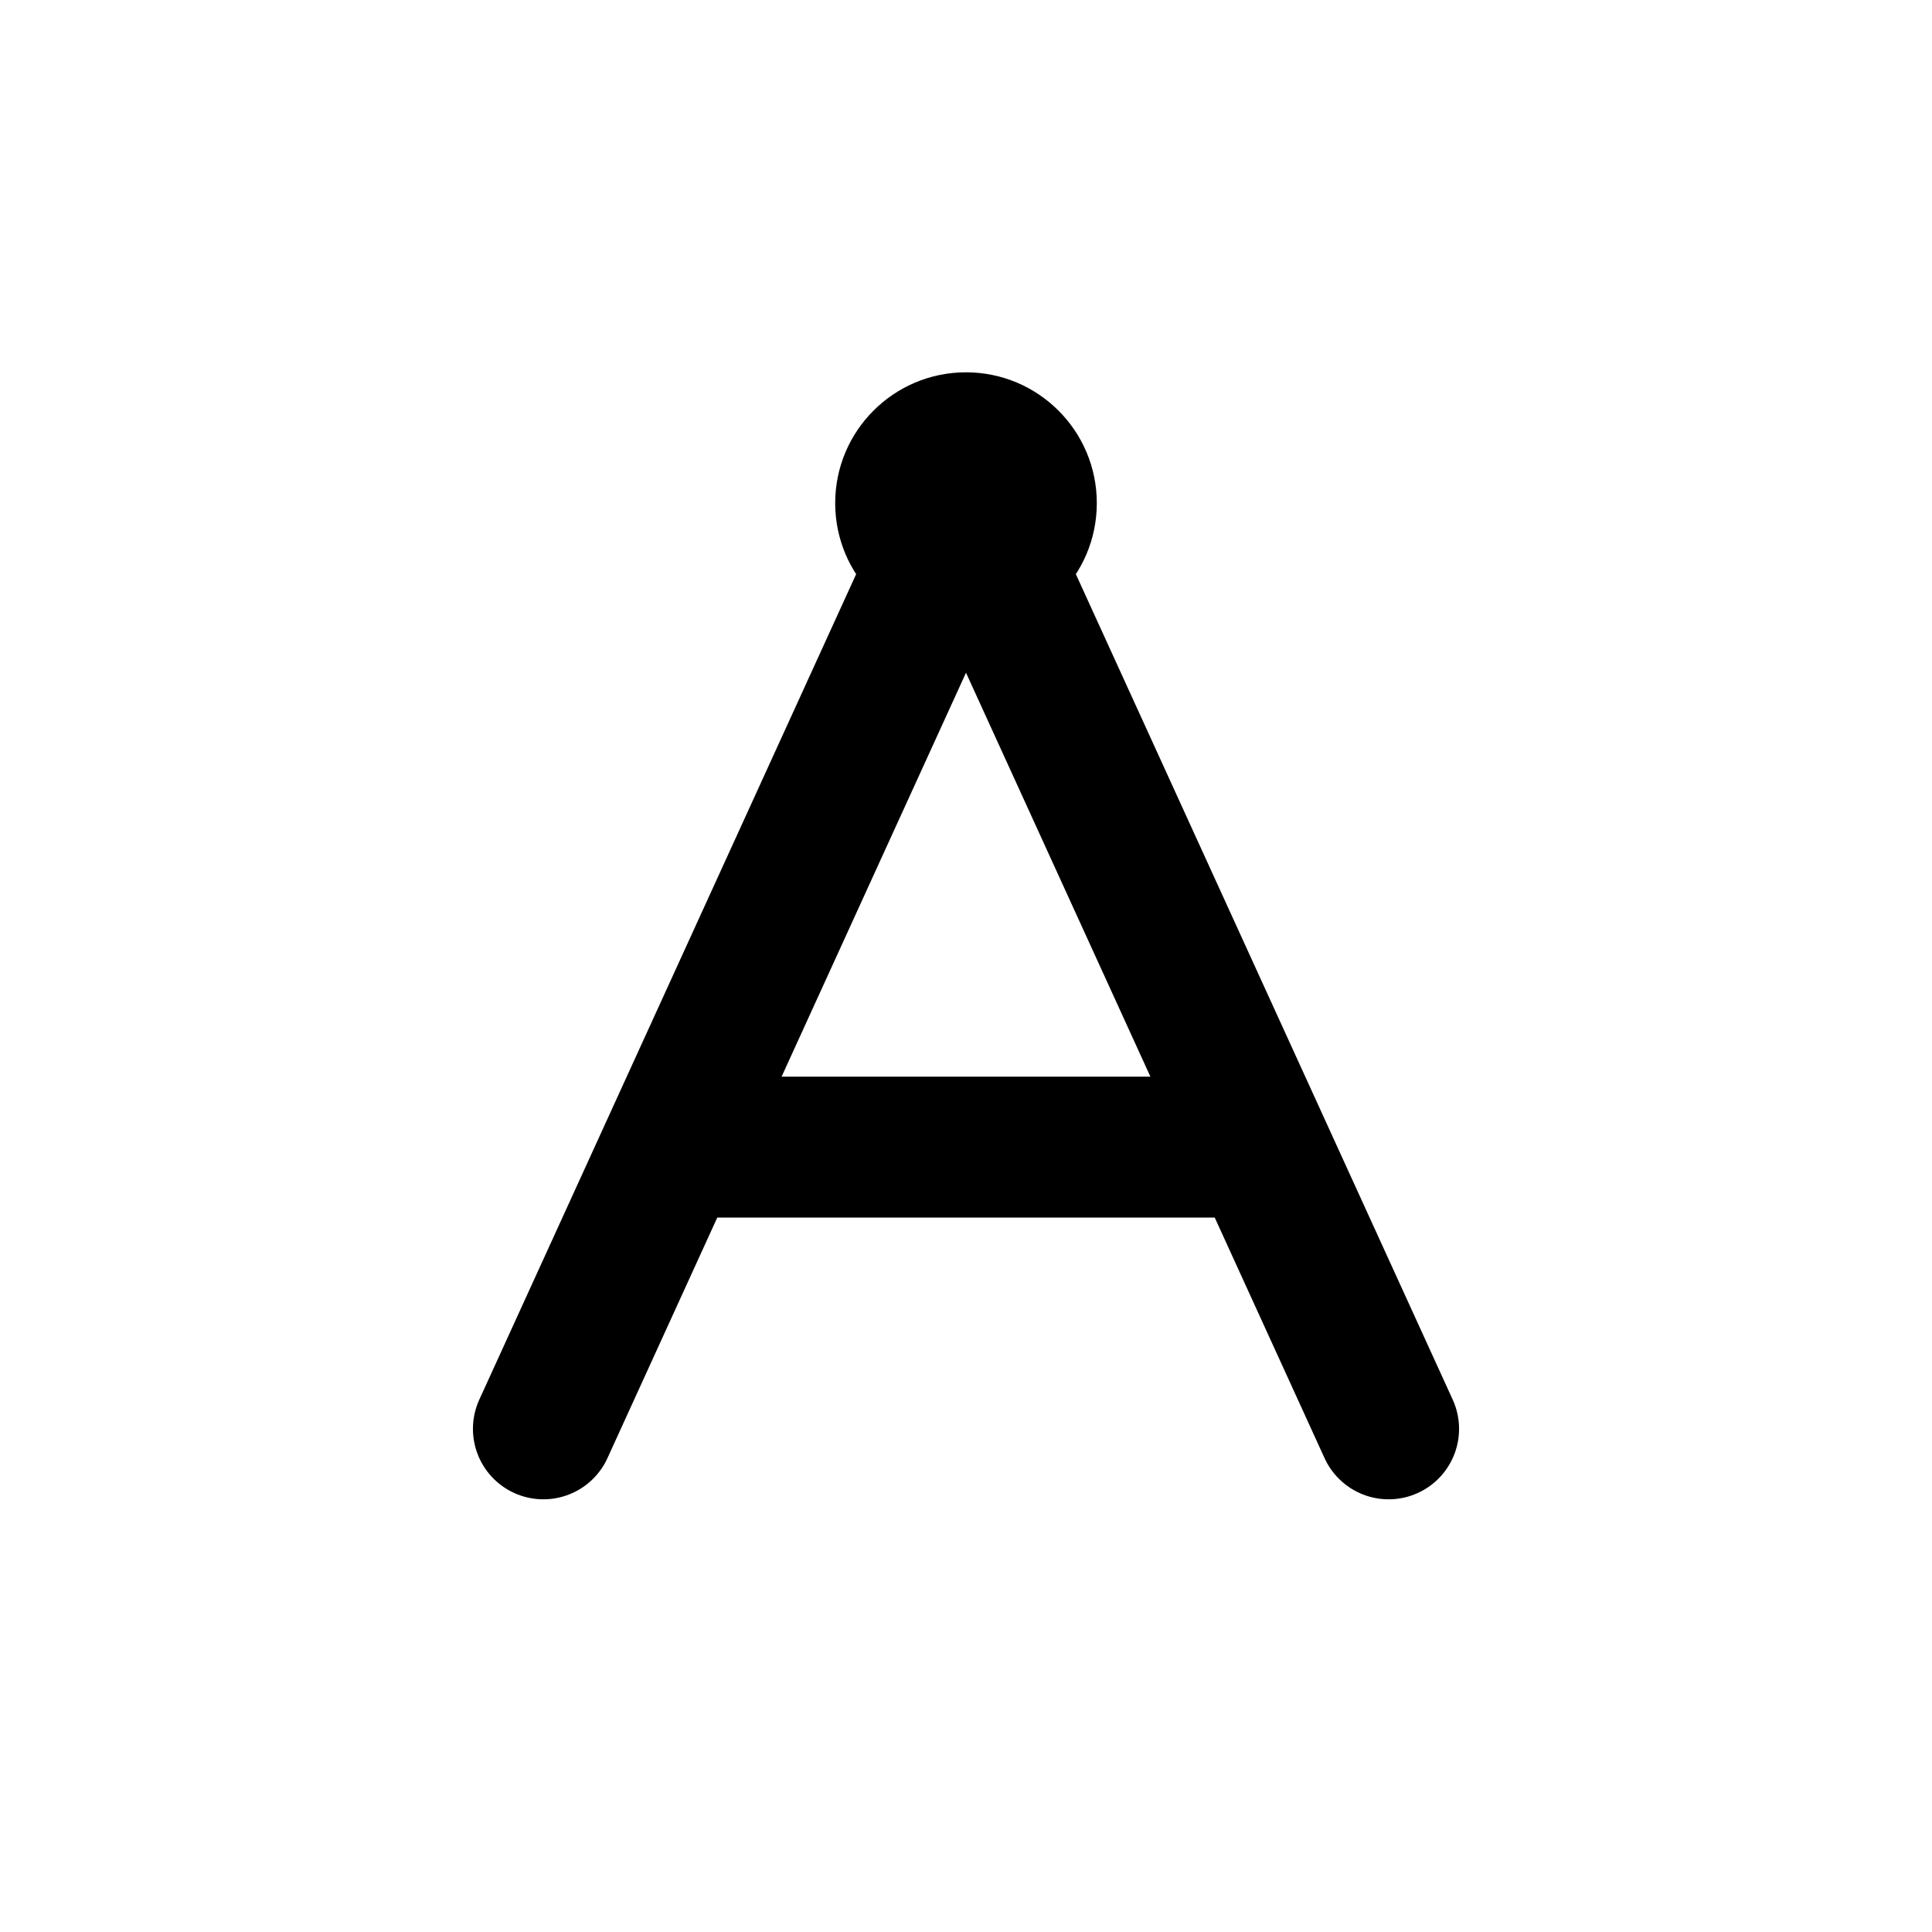
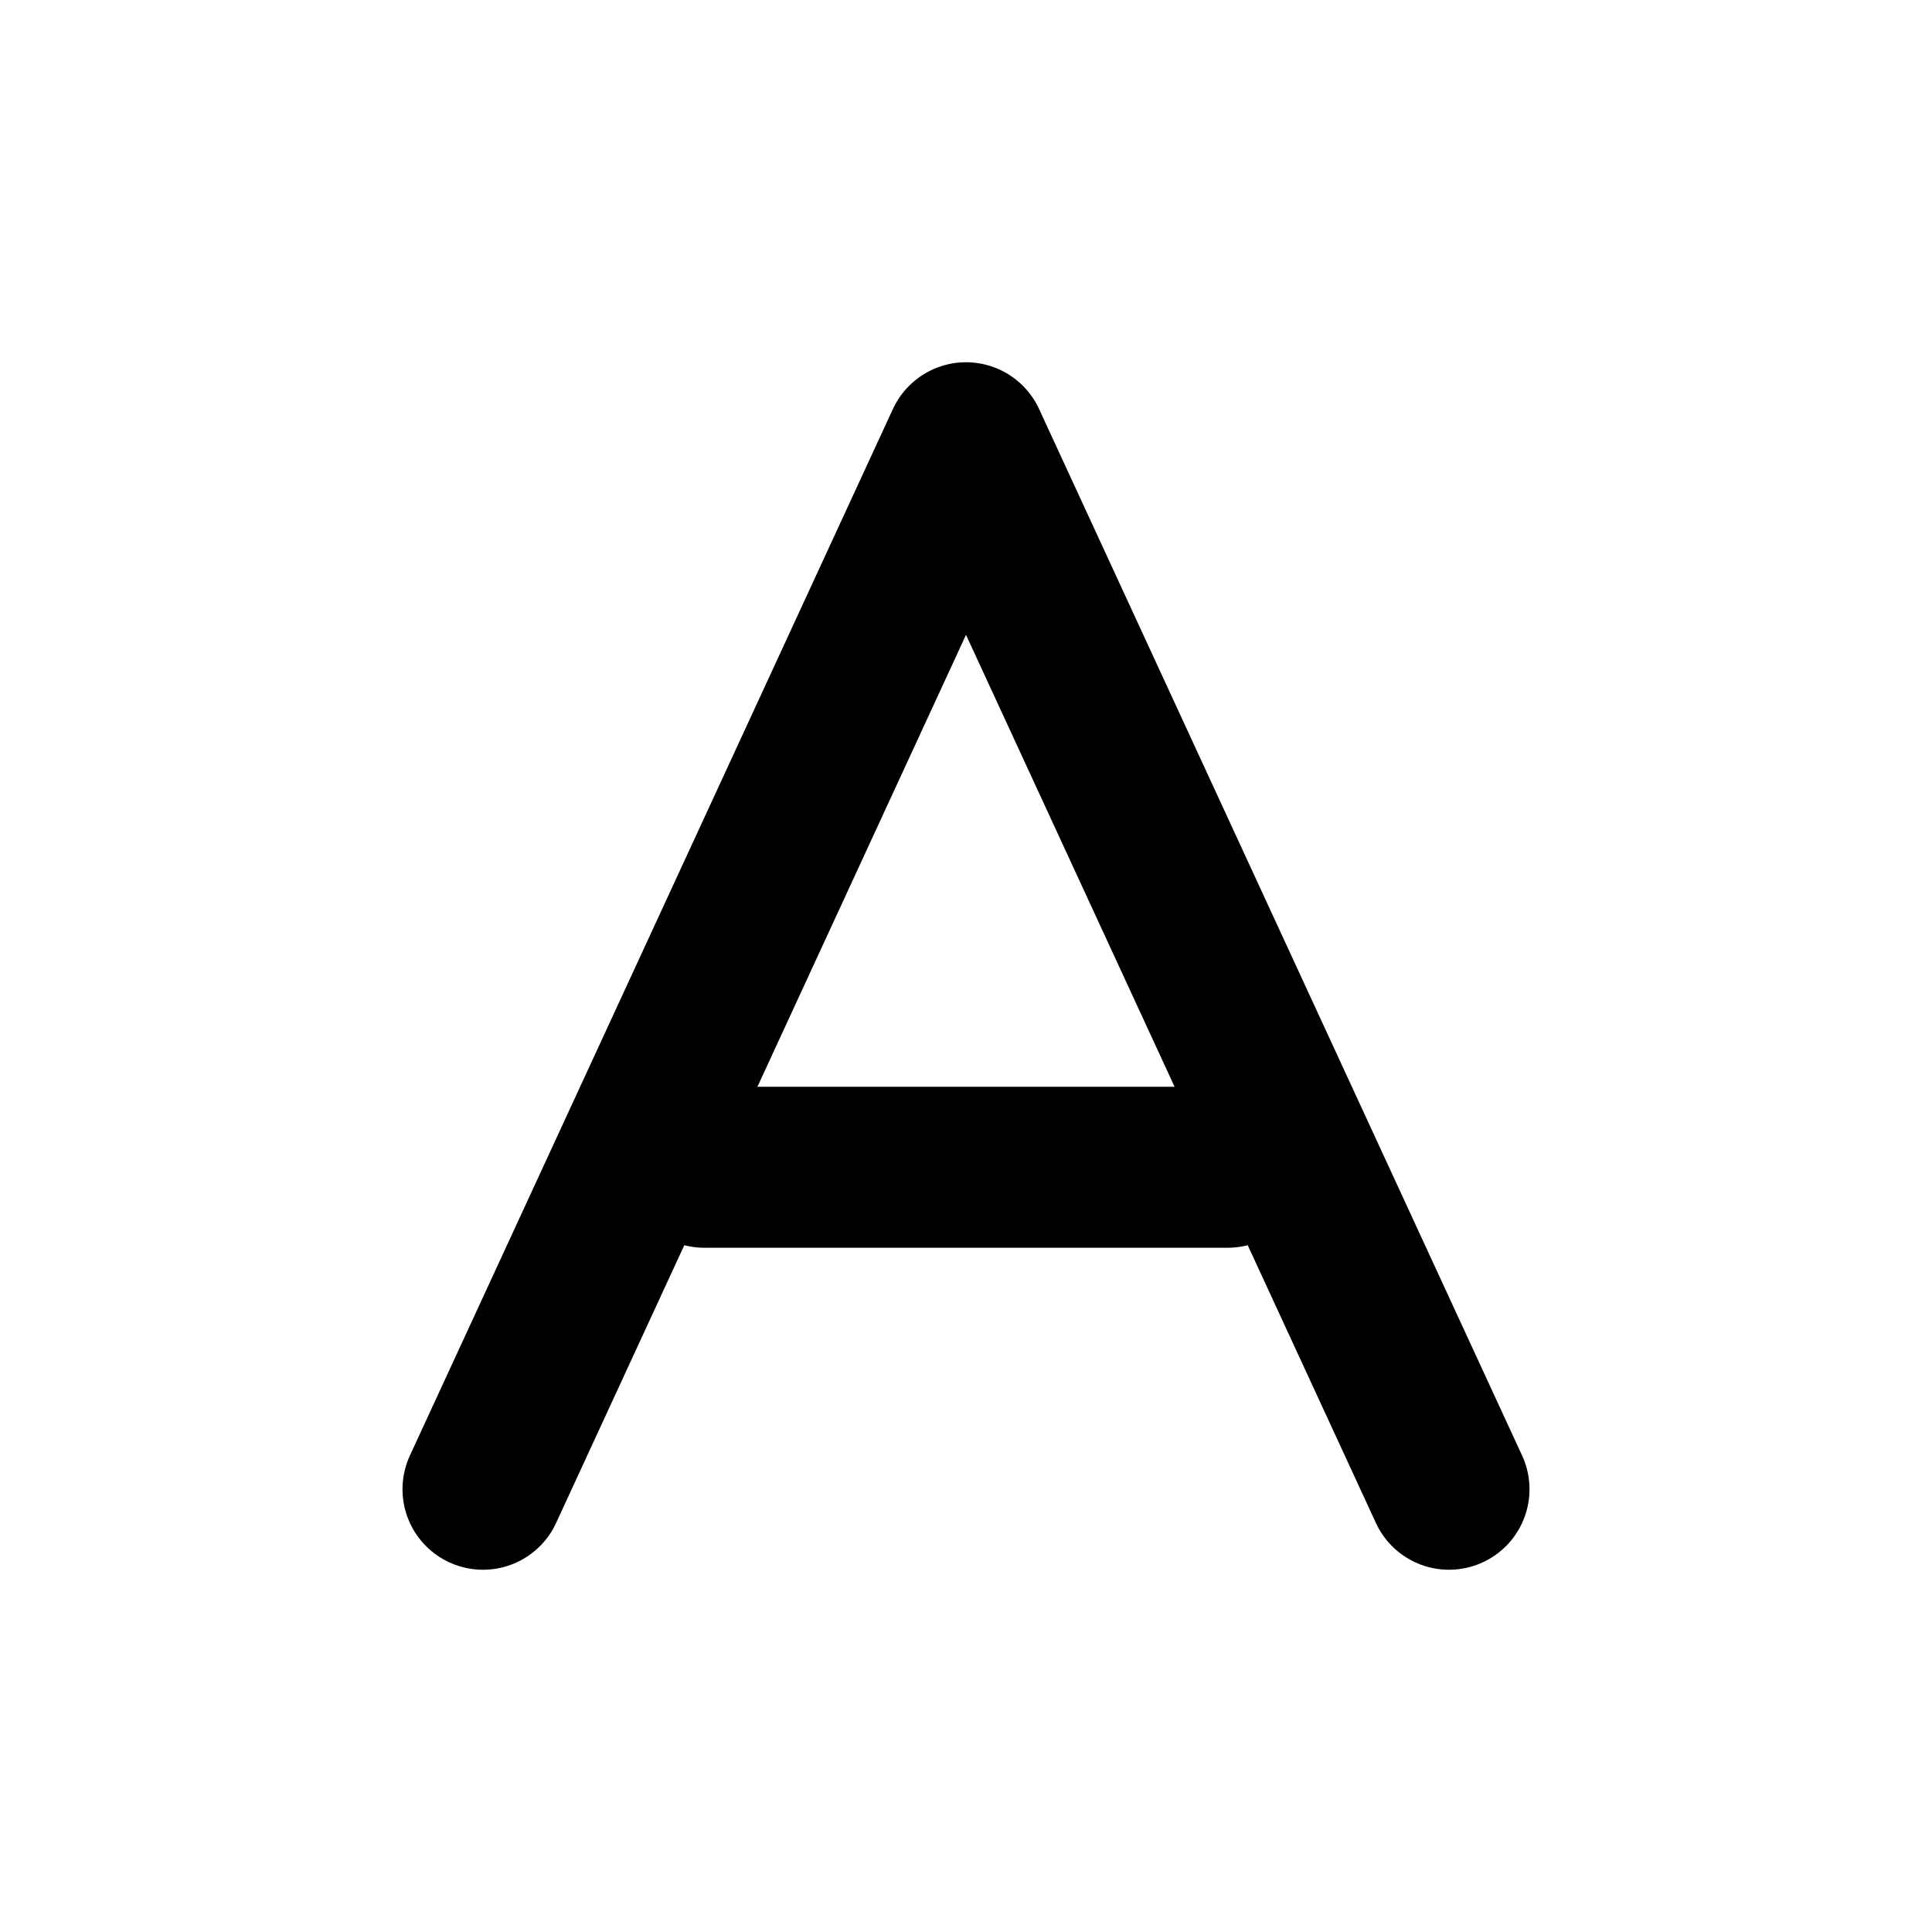
- <svg xmlns="http://www.w3.org/2000/svg" viewBox="0 0 96 96" role="img" aria-label="Aviso Previo">
-   <path d="M27 71 48 25 69 71" fill="none" stroke="currentColor" stroke-width="7" stroke-linecap="round" stroke-linejoin="round" />
-   <path d="M34.5 57h27" fill="none" stroke="currentColor" stroke-width="7" stroke-linecap="round" />
-   <circle cx="48" cy="25" r="6.5" fill="currentColor" />
+ <svg xmlns="http://www.w3.org/2000/svg" viewBox="0 0 96 96" fill="none" stroke="currentColor" stroke-width="8" stroke-linecap="round" stroke-linejoin="round" role="img" aria-label="Aviso Previo">
+   <path d="M24 74 48 22 72 74" />
+   <path d="M35 58h26" />
</svg>
